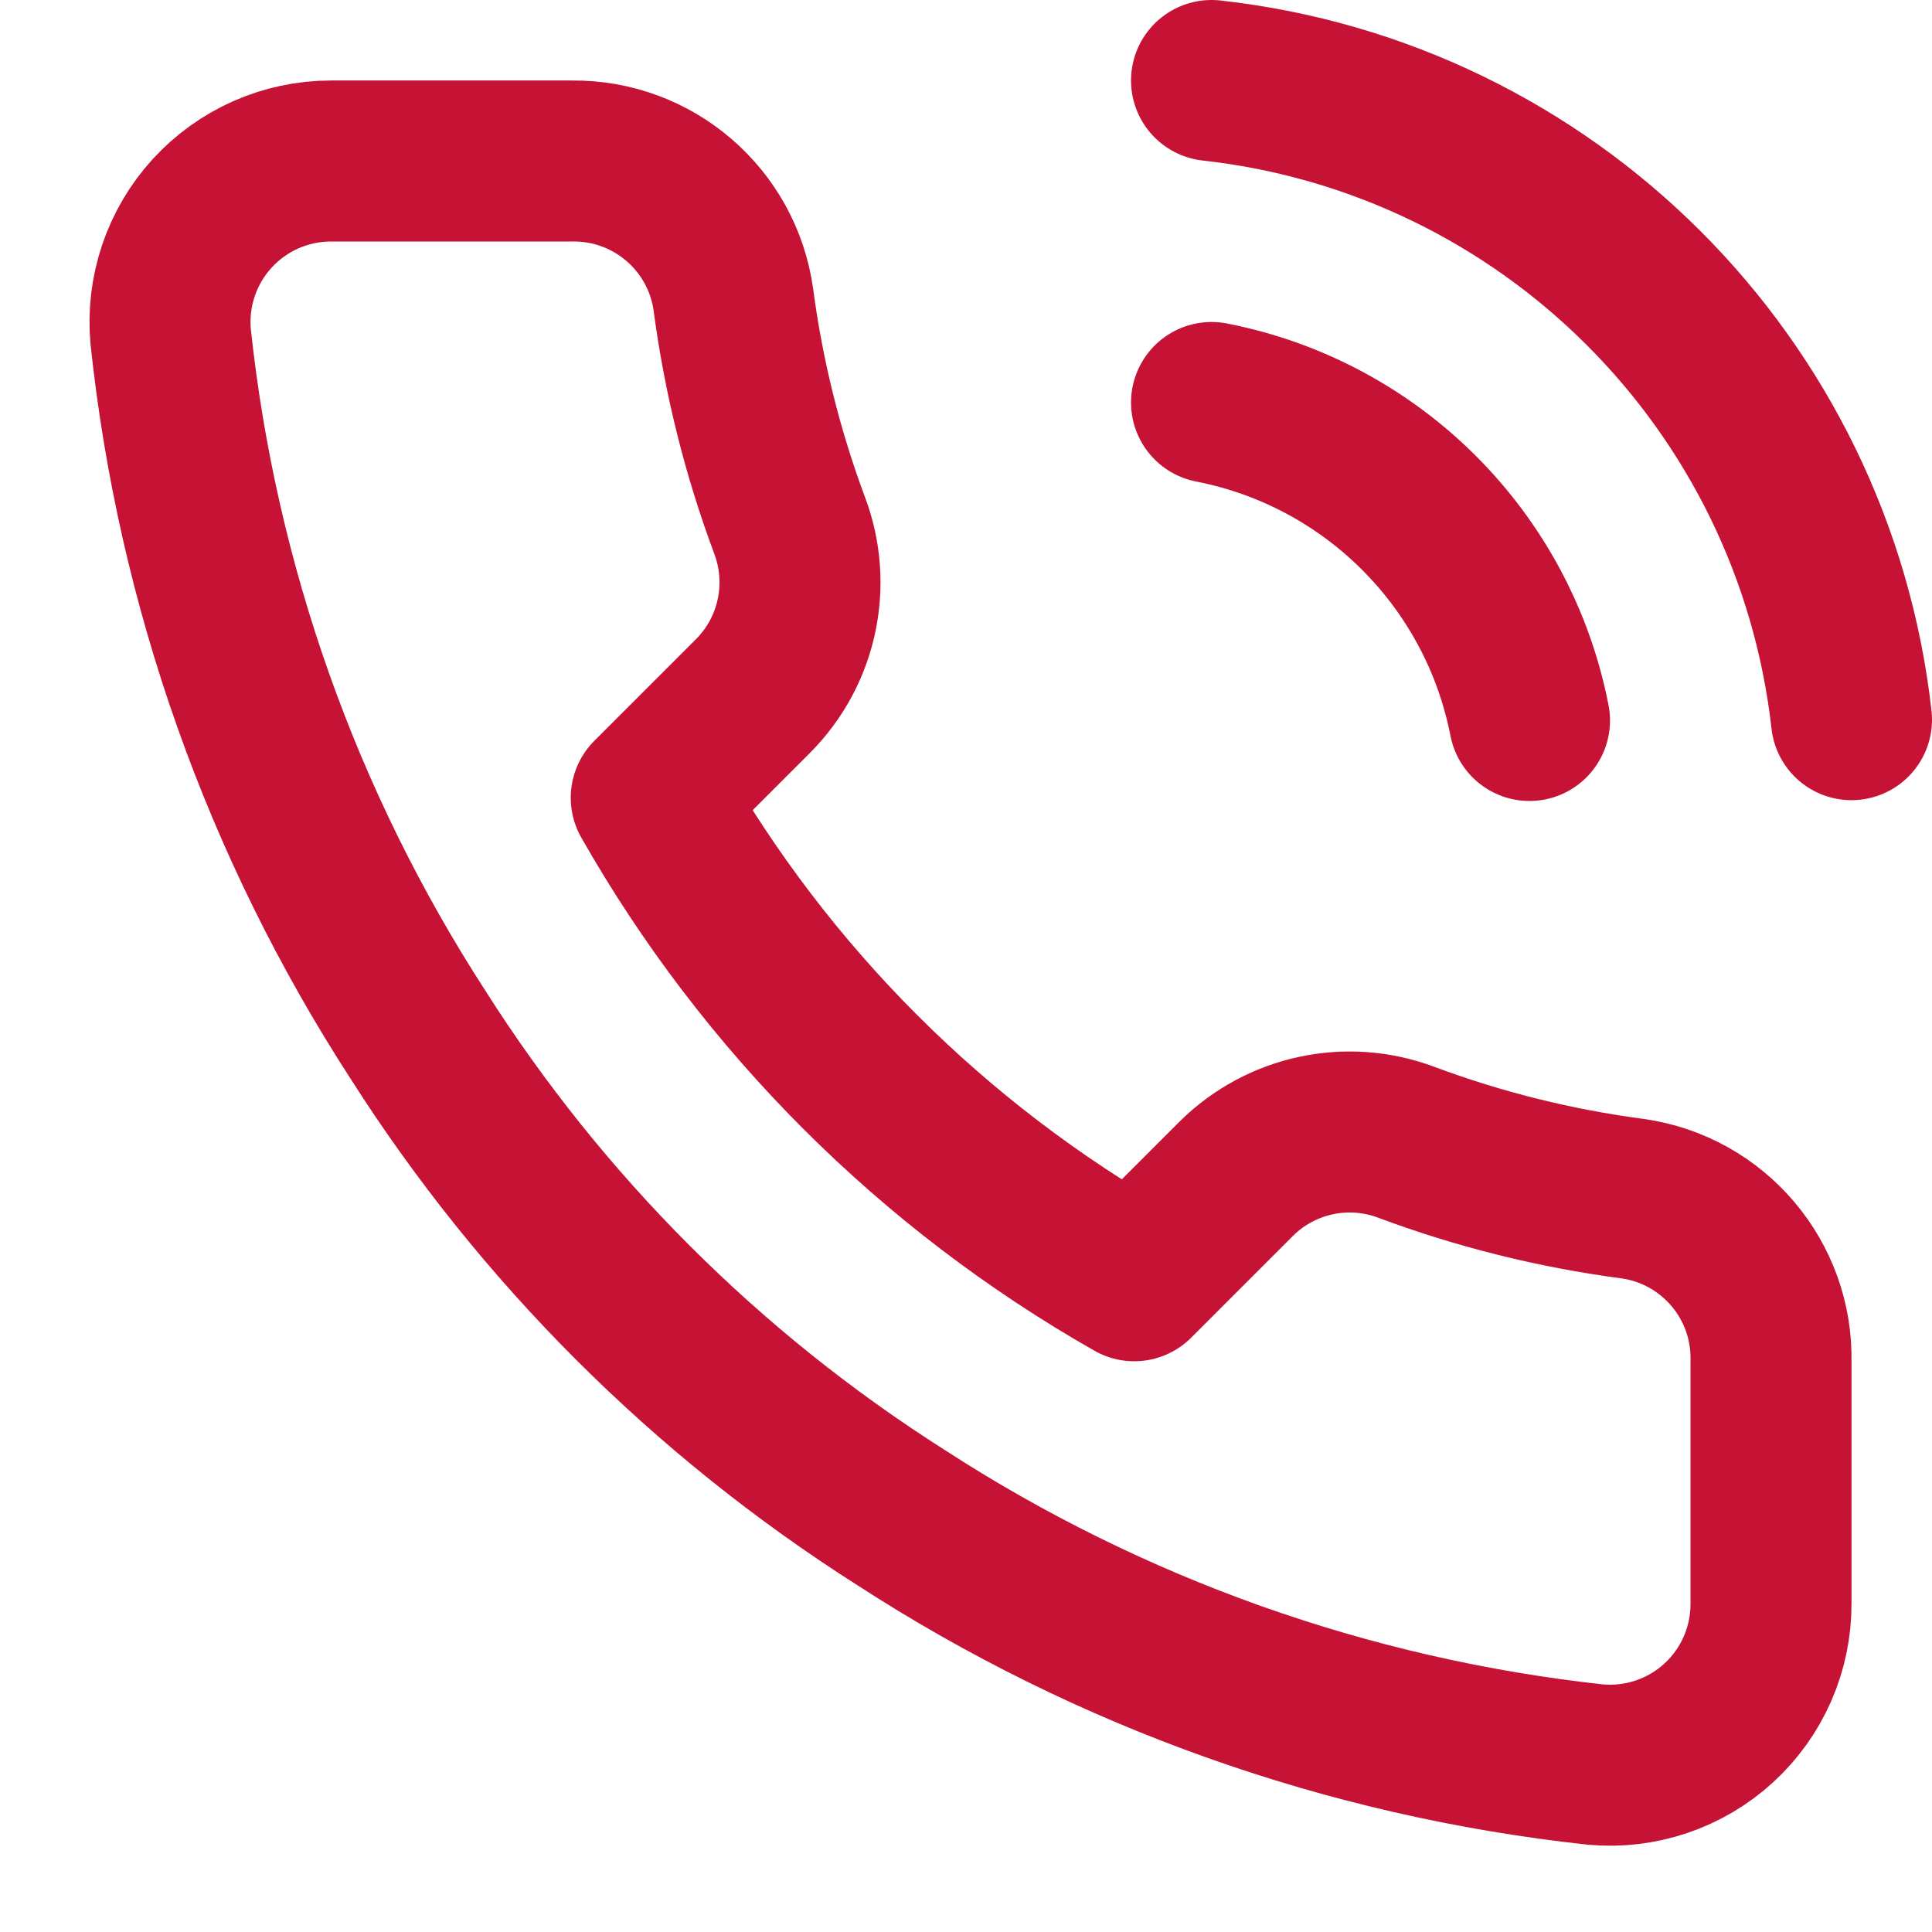
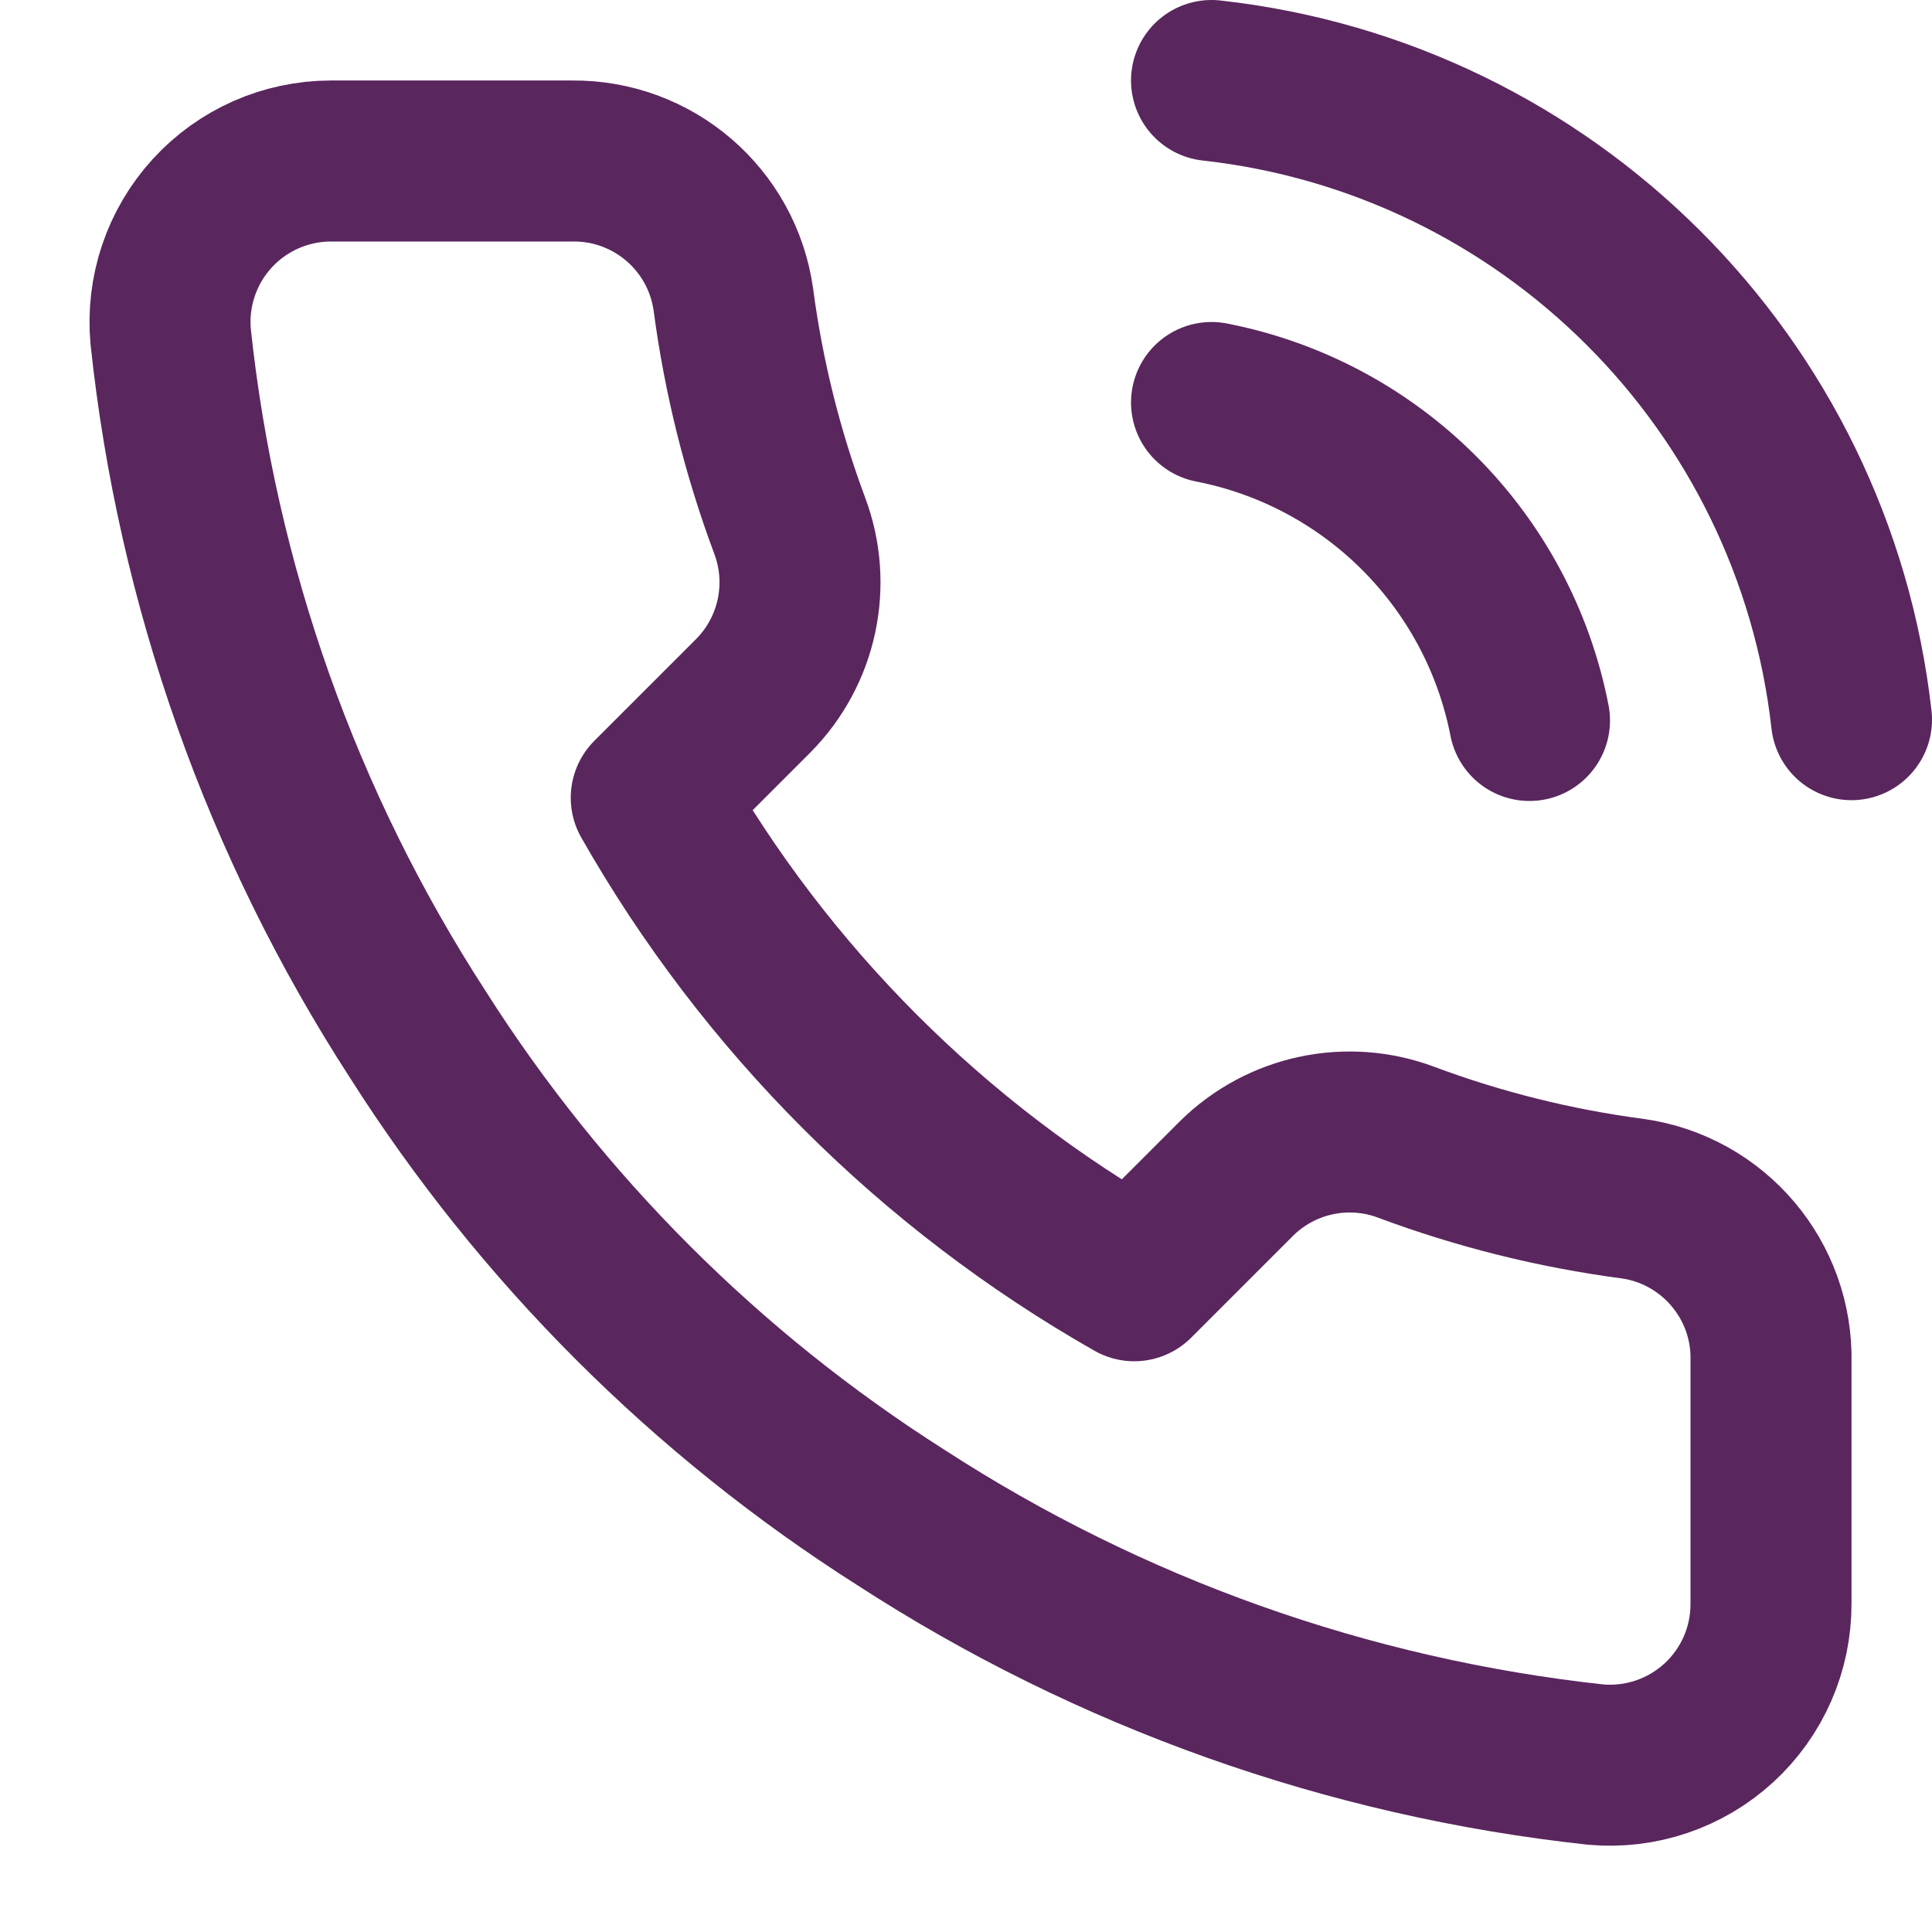
- <svg xmlns="http://www.w3.org/2000/svg" viewBox="0 0 24 24" fill="none" stroke="rgb(198, 18, 52)" stroke-width="2" stroke-linecap="round" stroke-linejoin="round" class="feather feather-phone-call">
+ <svg xmlns="http://www.w3.org/2000/svg" viewBox="0 0 24 24" fill="none" stroke="#5A265E" stroke-width="2" stroke-linecap="round" stroke-linejoin="round" class="feather feather-phone-call">
  <path d="M15.05 5A5 5 0 0 1 19 8.95M15.05 1A9 9 0 0 1 23 8.94m-1 7.98v3a2 2 0 0 1-2.18 2 19.79 19.79 0 0 1-8.63-3.07 19.5 19.5 0 0 1-6-6 19.79 19.79 0 0 1-3.07-8.67A2 2 0 0 1 4.11 2h3a2 2 0 0 1 2 1.72 12.84 12.84 0 0 0 .7 2.81 2 2 0 0 1-.45 2.11L8.09 9.91a16 16 0 0 0 6 6l1.27-1.27a2 2 0 0 1 2.11-.45 12.84 12.84 0 0 0 2.81.7A2 2 0 0 1 22 16.92z" />
</svg>
